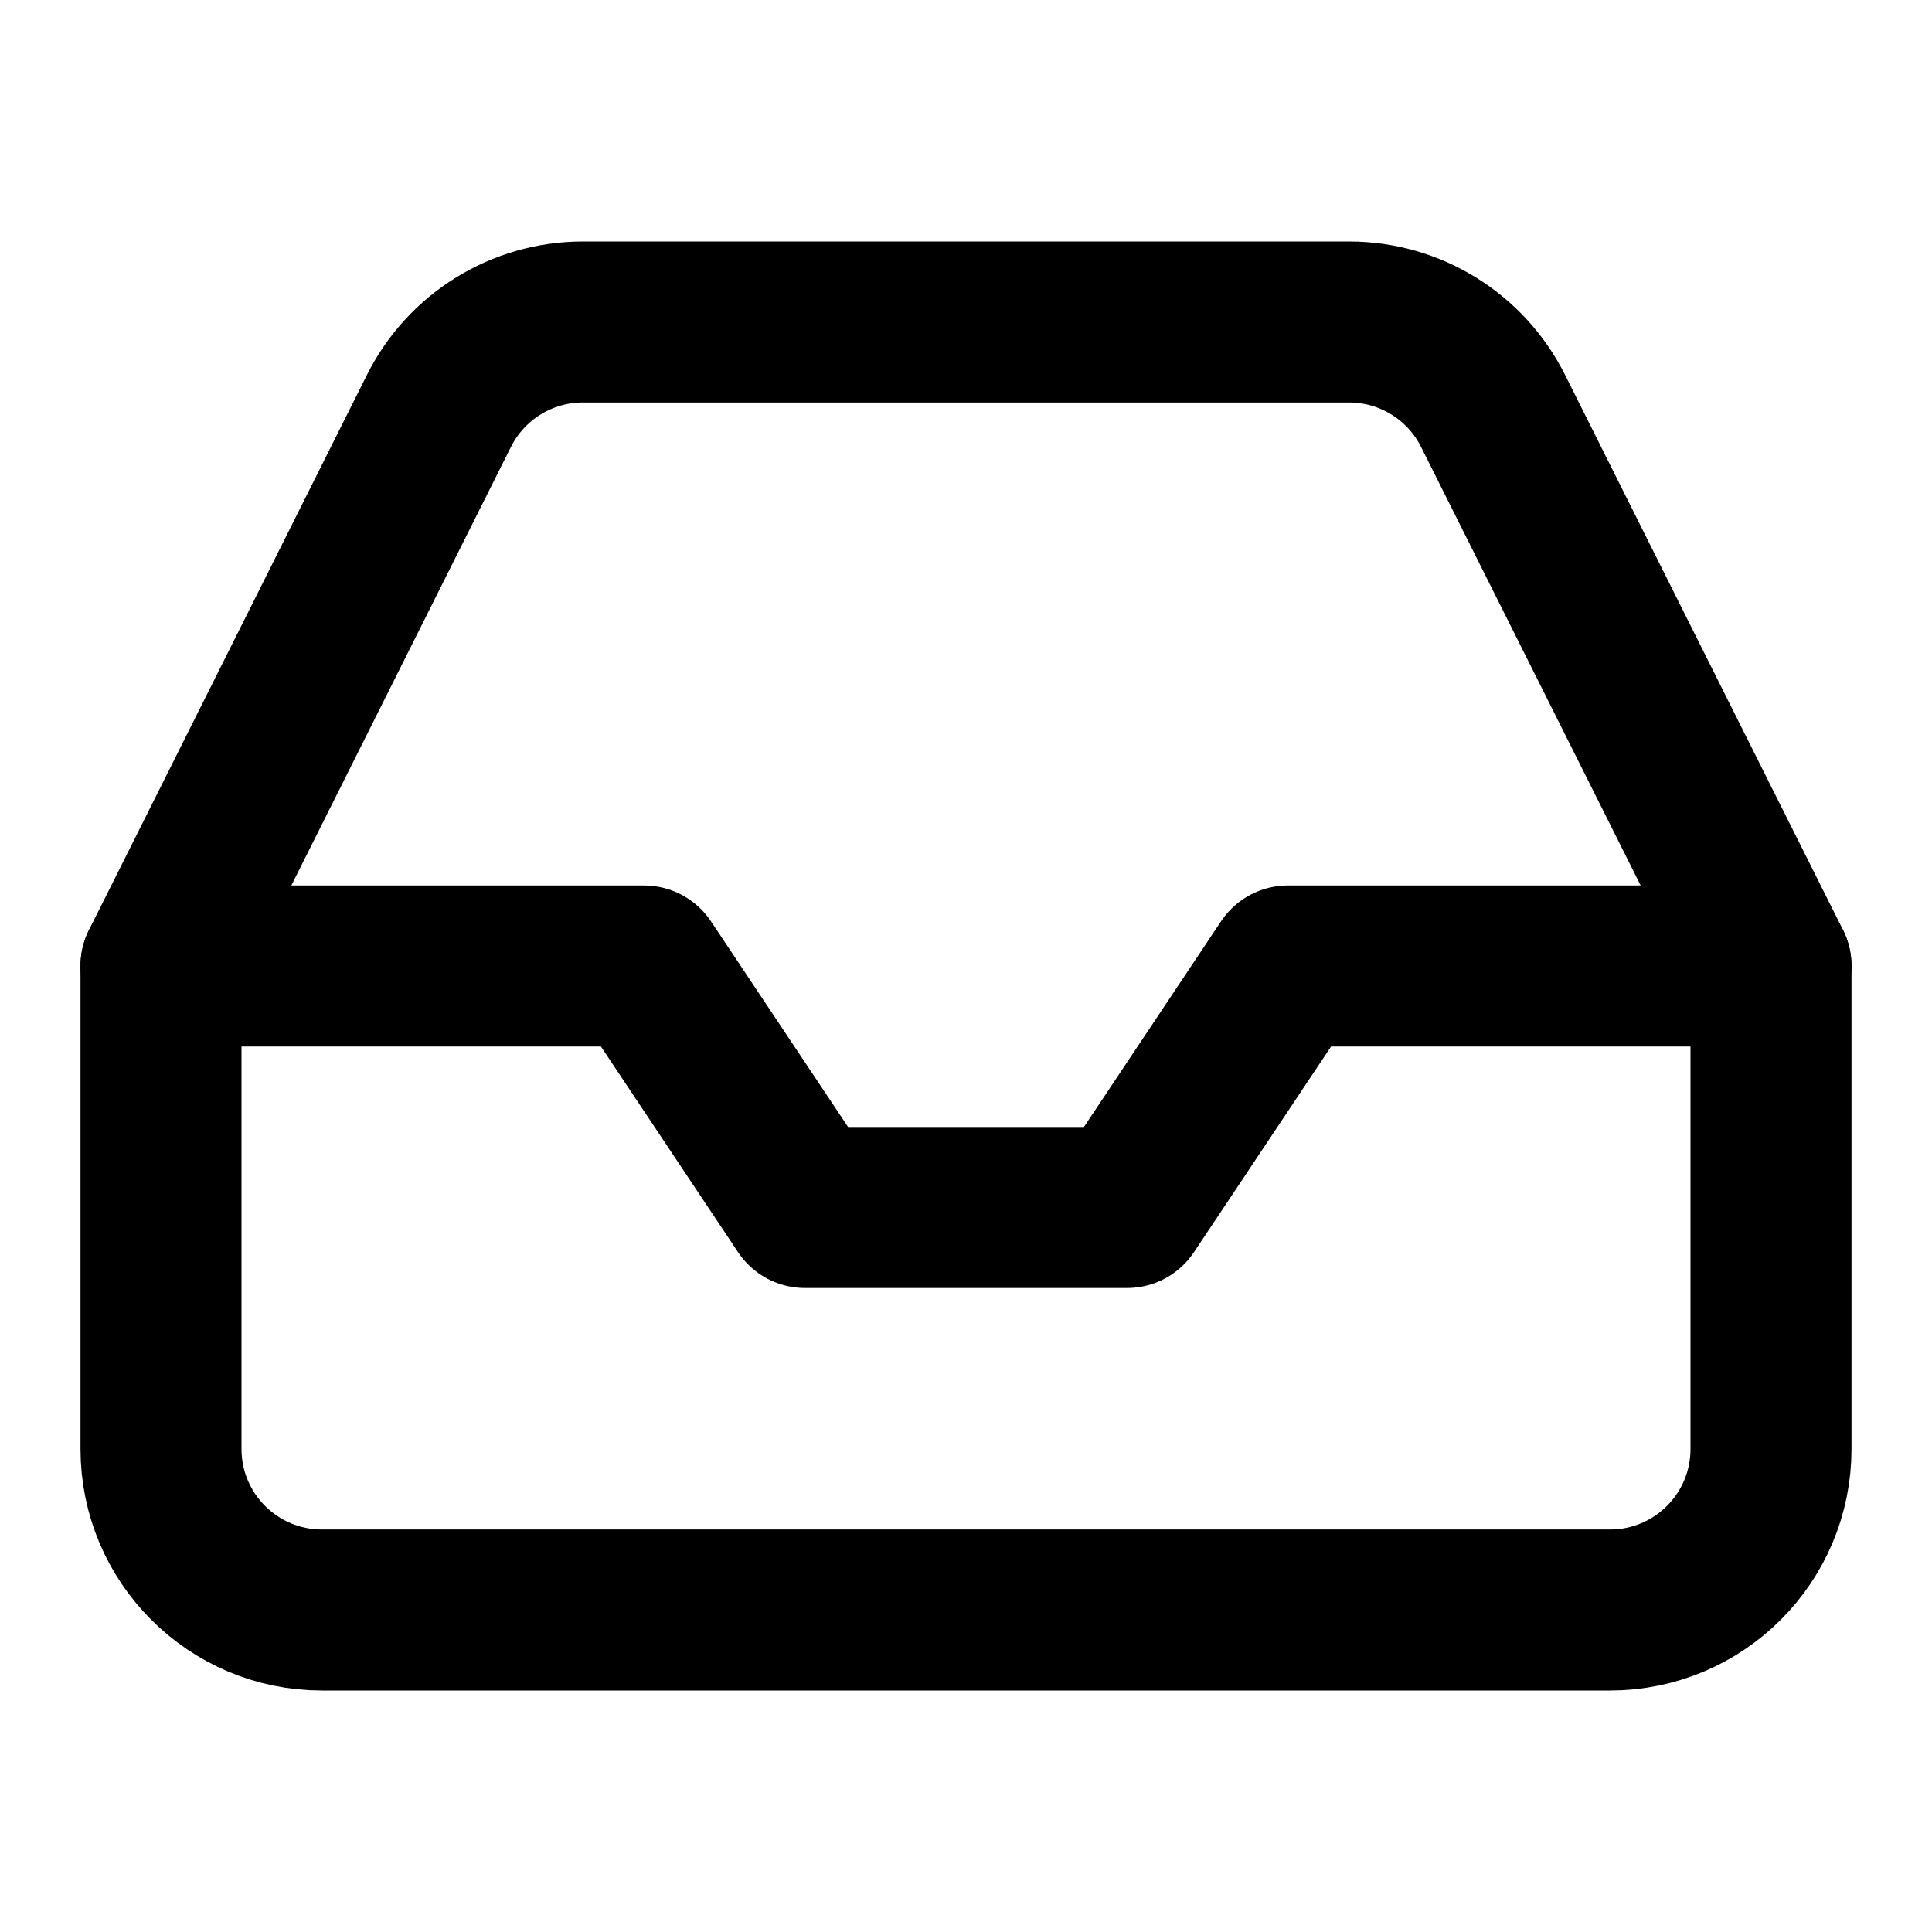
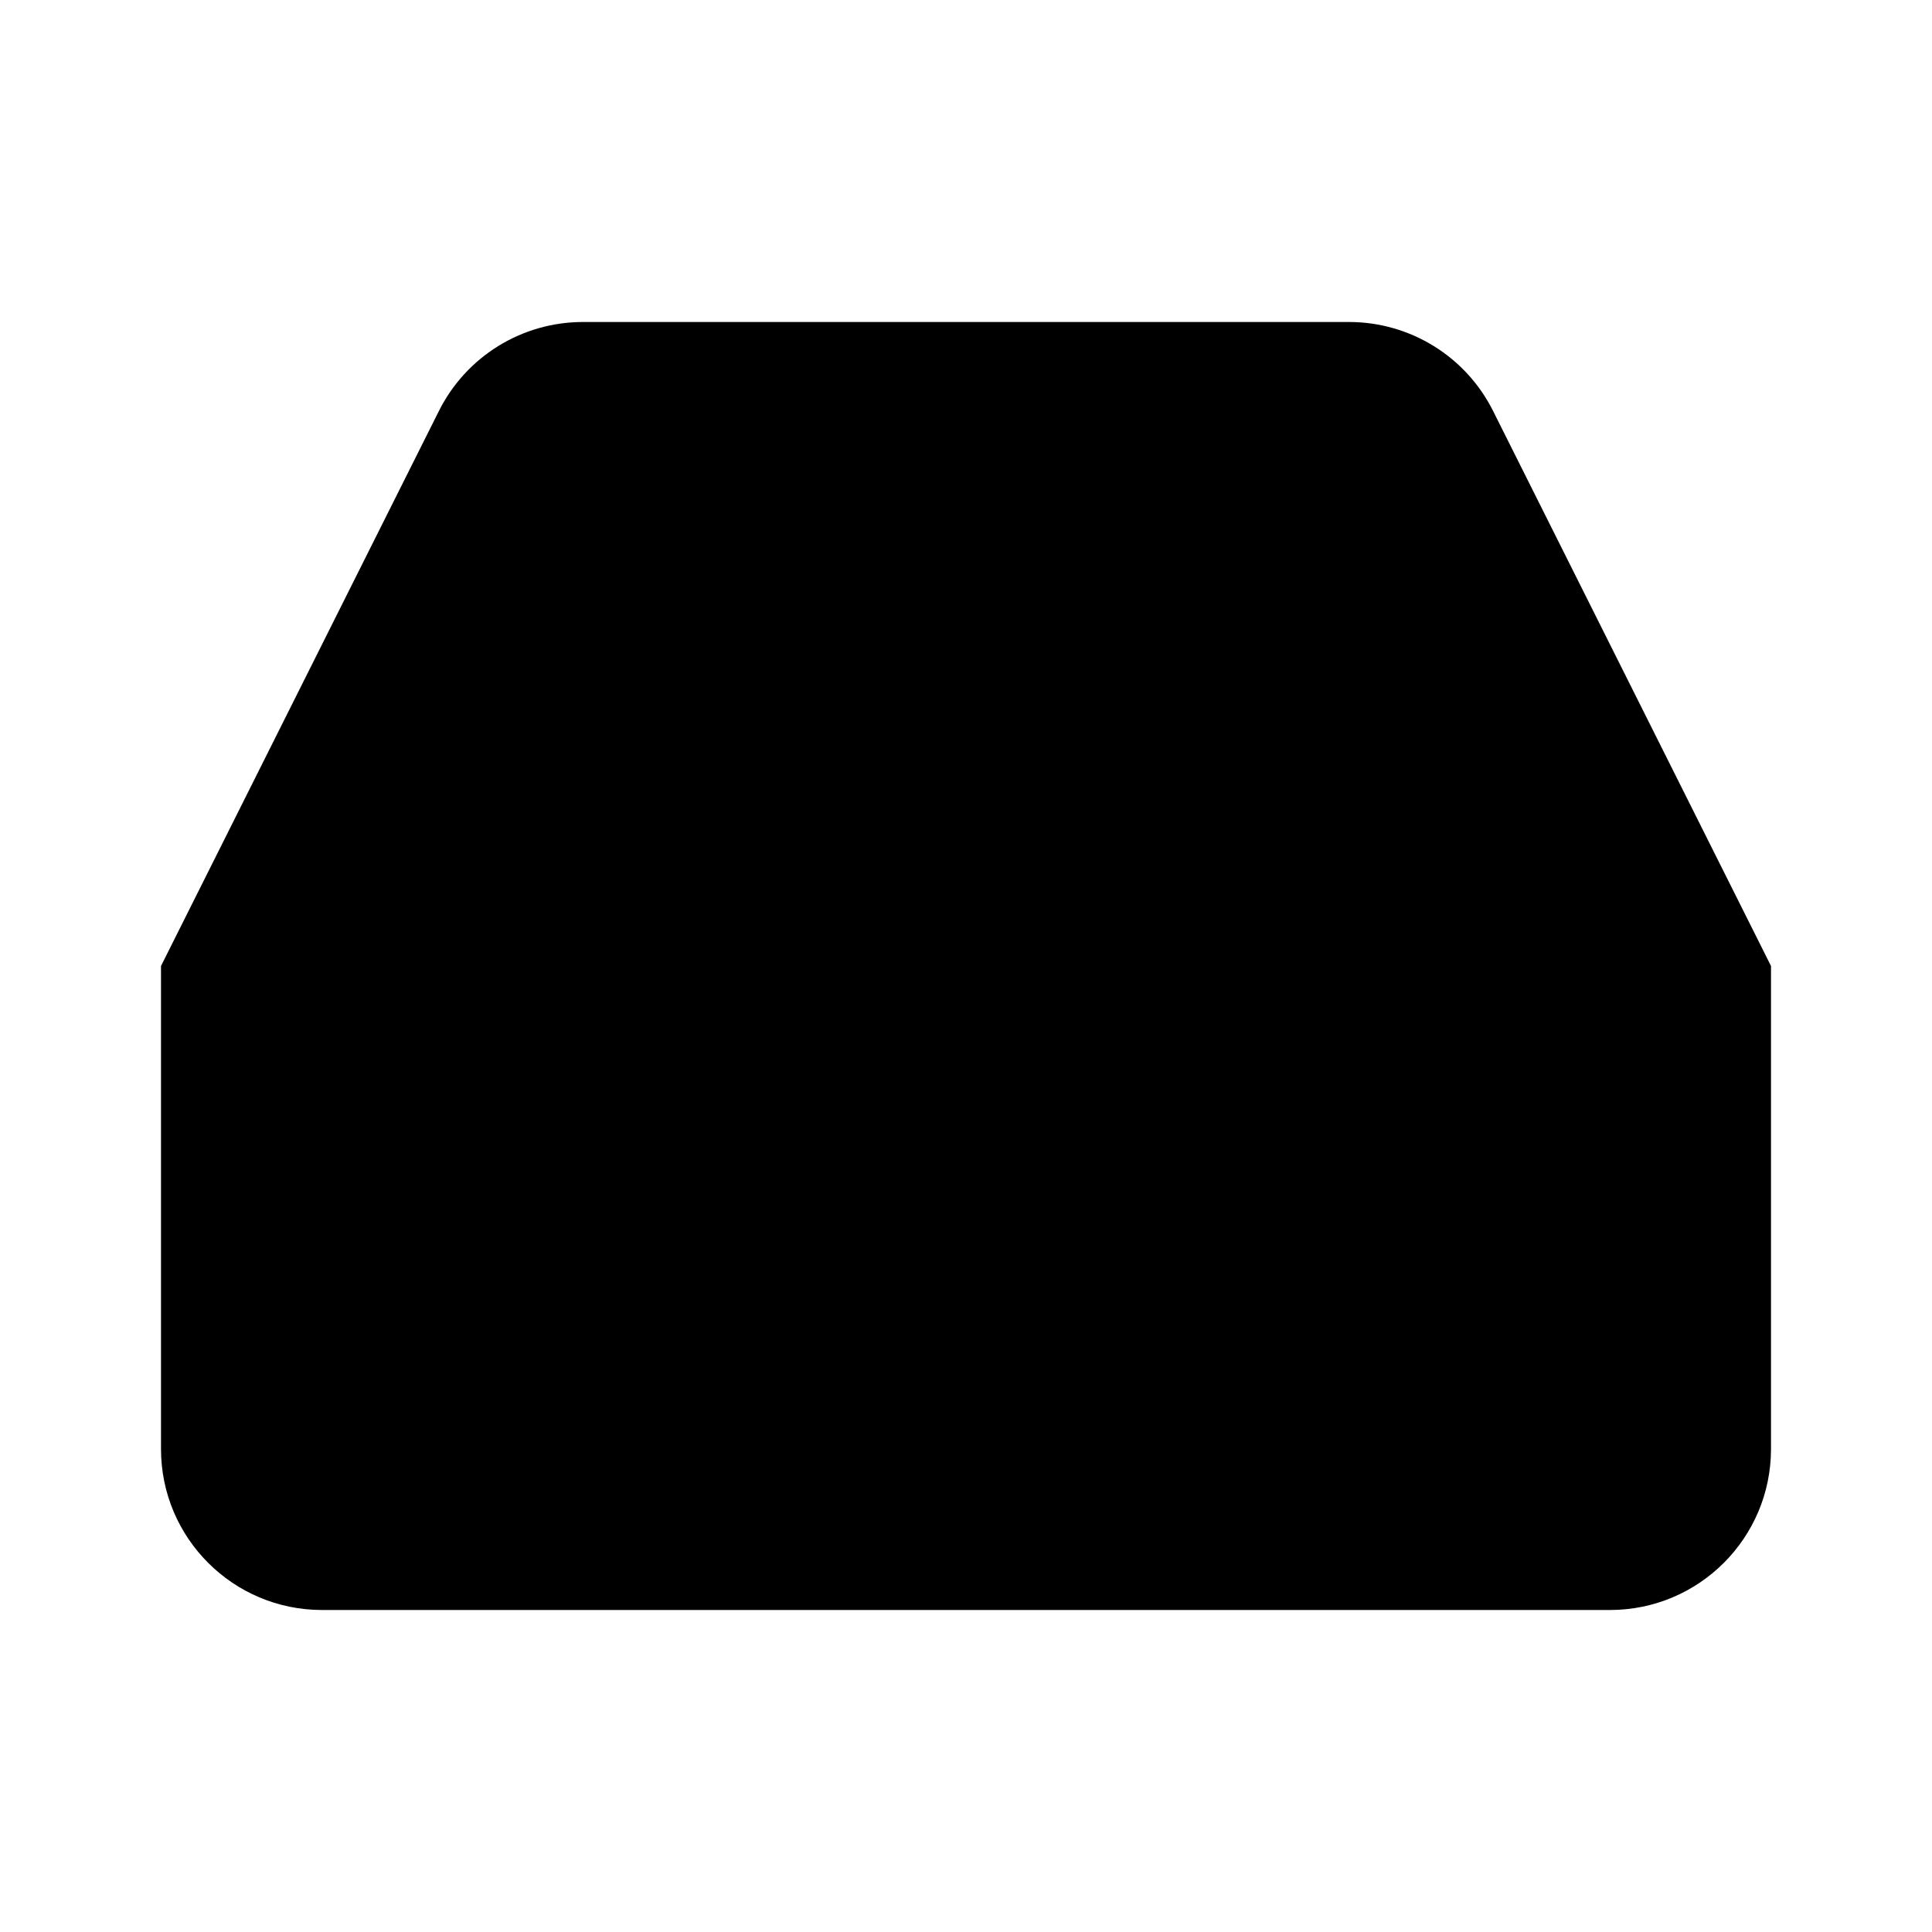
- <svg xmlns="http://www.w3.org/2000/svg" width="24" height="24" fill="none" stroke="currentColor" stroke-linecap="round" stroke-linejoin="round" stroke-width="2">
+ <svg xmlns="http://www.w3.org/2000/svg" stroke-linecap="round" stroke-linejoin="round" stroke-width="2" viewBox="0 0 24 24">
  <path d="M22 12h-6l-2 3h-4l-2-3H2" />
  <path d="M5.45 5.11 2 12v6a2 2 0 0 0 2 2h16a2 2 0 0 0 2-2v-6l-3.45-6.89A2 2 0 0 0 16.76 4H7.24a2 2 0 0 0-1.79 1.11" />
</svg>
